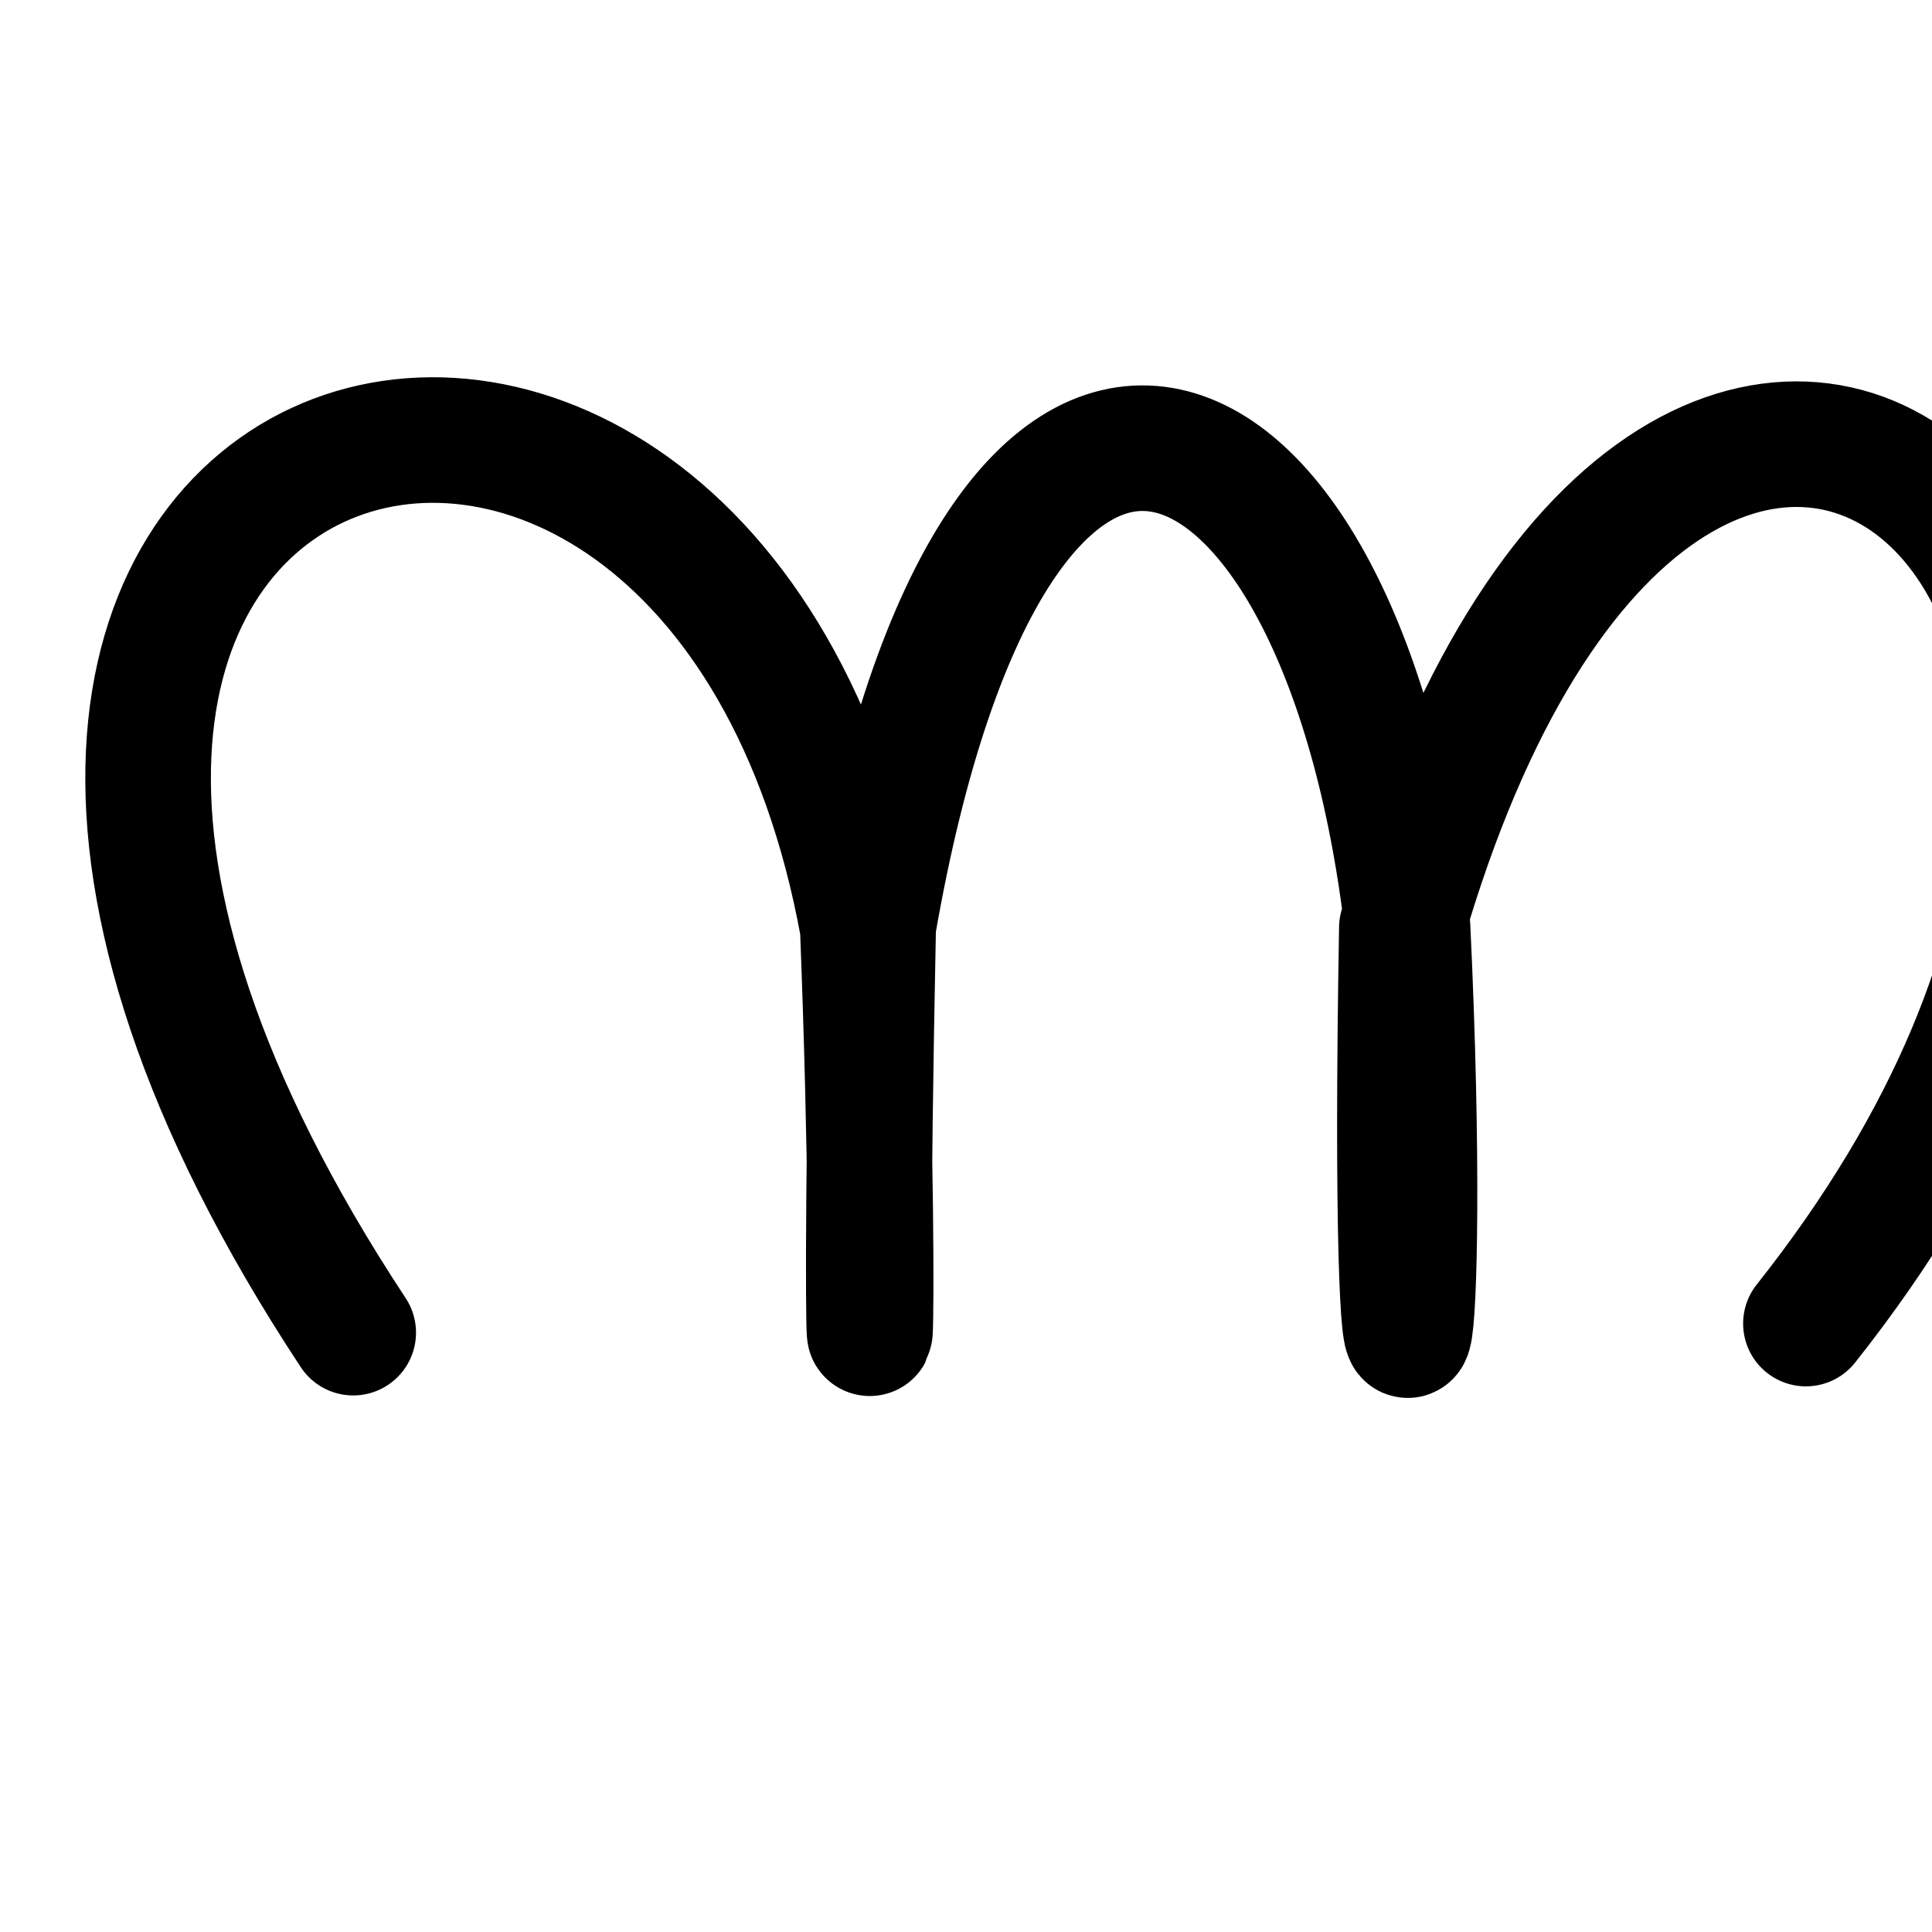
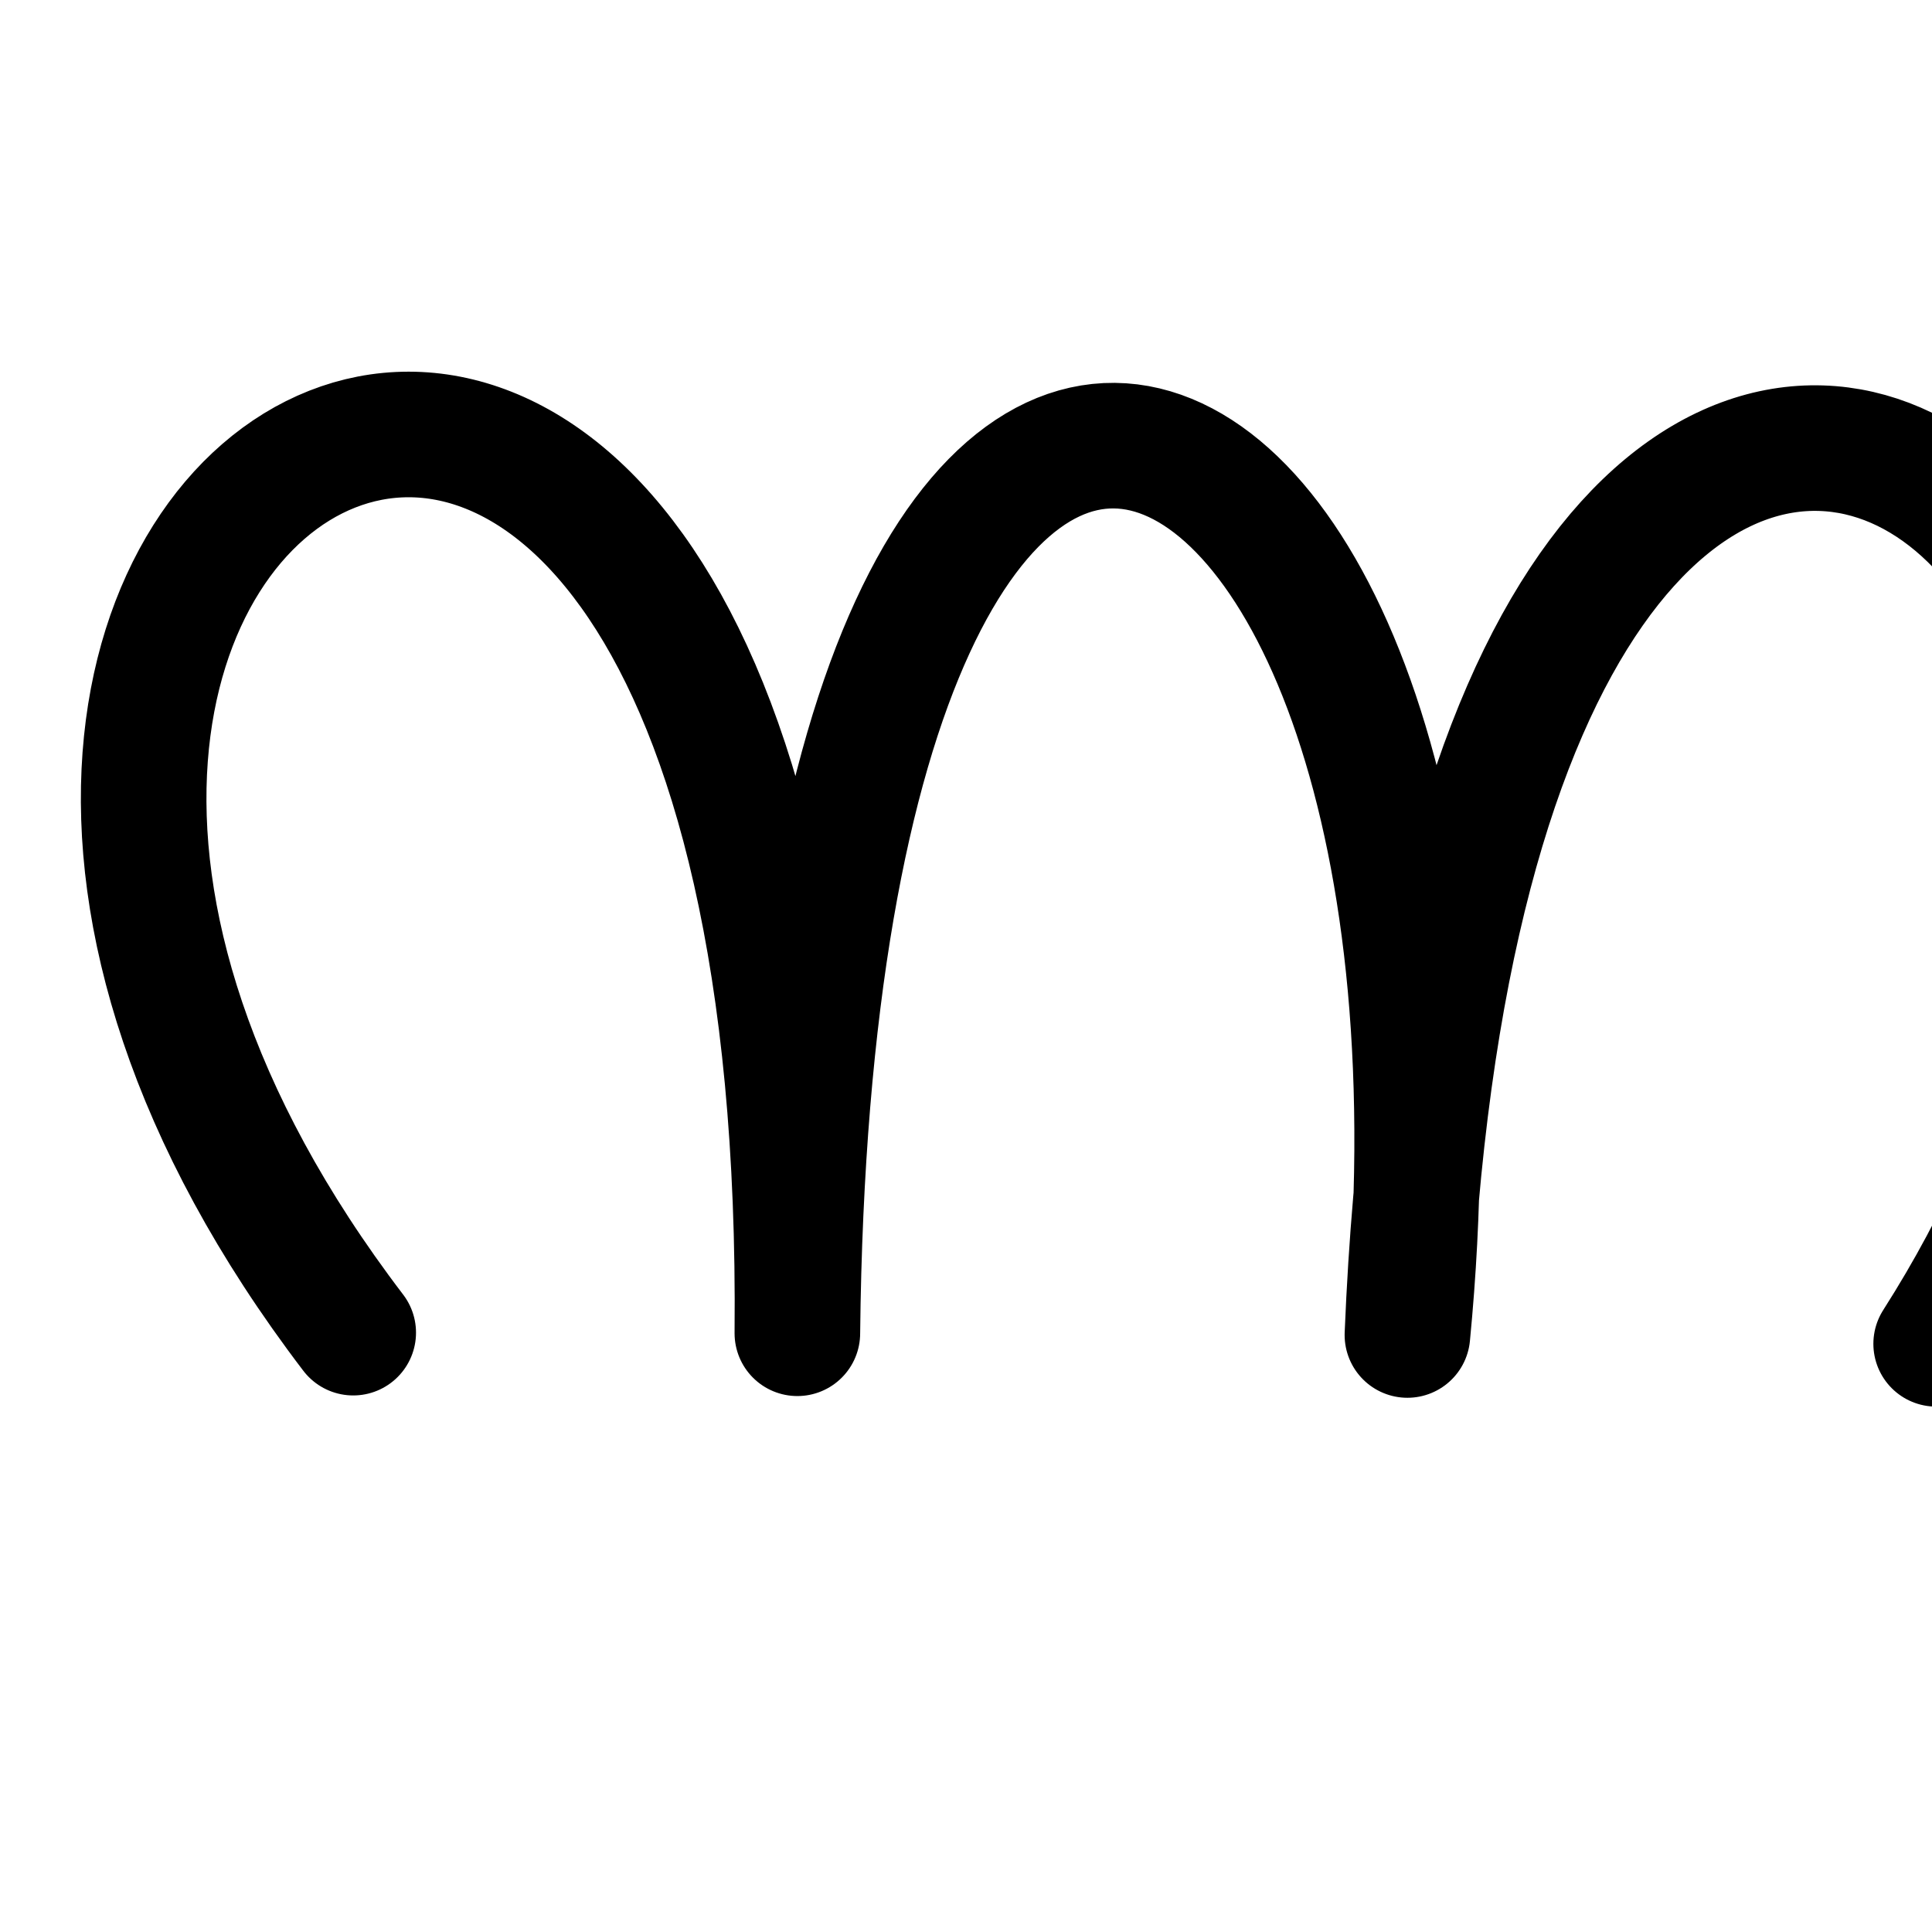
<svg xmlns="http://www.w3.org/2000/svg" version="1.1" width="2000" height="2000" id="svg2992">
  <defs id="defs5498" />
  <g transform="translate(0,1000)" id="layer1">
-     <path style="fill:none;stroke:#000000;stroke-width:130;stroke-linecap:round;stroke-linejoin:round;stroke-miterlimit:4;stroke-dasharray:none;stroke-opacity:1" d="M 365.65,379.558 C -280,-600 738.027,-896.351 893.136,-40.176 911.649,435.213 890.974,600 903.918,-41.632 1031.316,-776.87 1389.812,-620.516 1457.092,-40.49 1480,440 1440,600 1451.19,-39.518 1731.943,-1011.324 2480,-400 1869.476,370.14" id="path5869-2" />
+     <path style="fill:none;stroke:#000000;stroke-width:130;stroke-linecap:round;stroke-linejoin:round;stroke-miterlimit:4;stroke-dasharray:none;stroke-opacity:1" d="M 365.65,379.558 C -320,-520 840,-1160 825.426,380.191 840,-1000 1560,-680 1456.949,381.975 1520,-1160 2560,-480 2004.306,391.113" id="path5869-2" />
  </g>
</svg>
